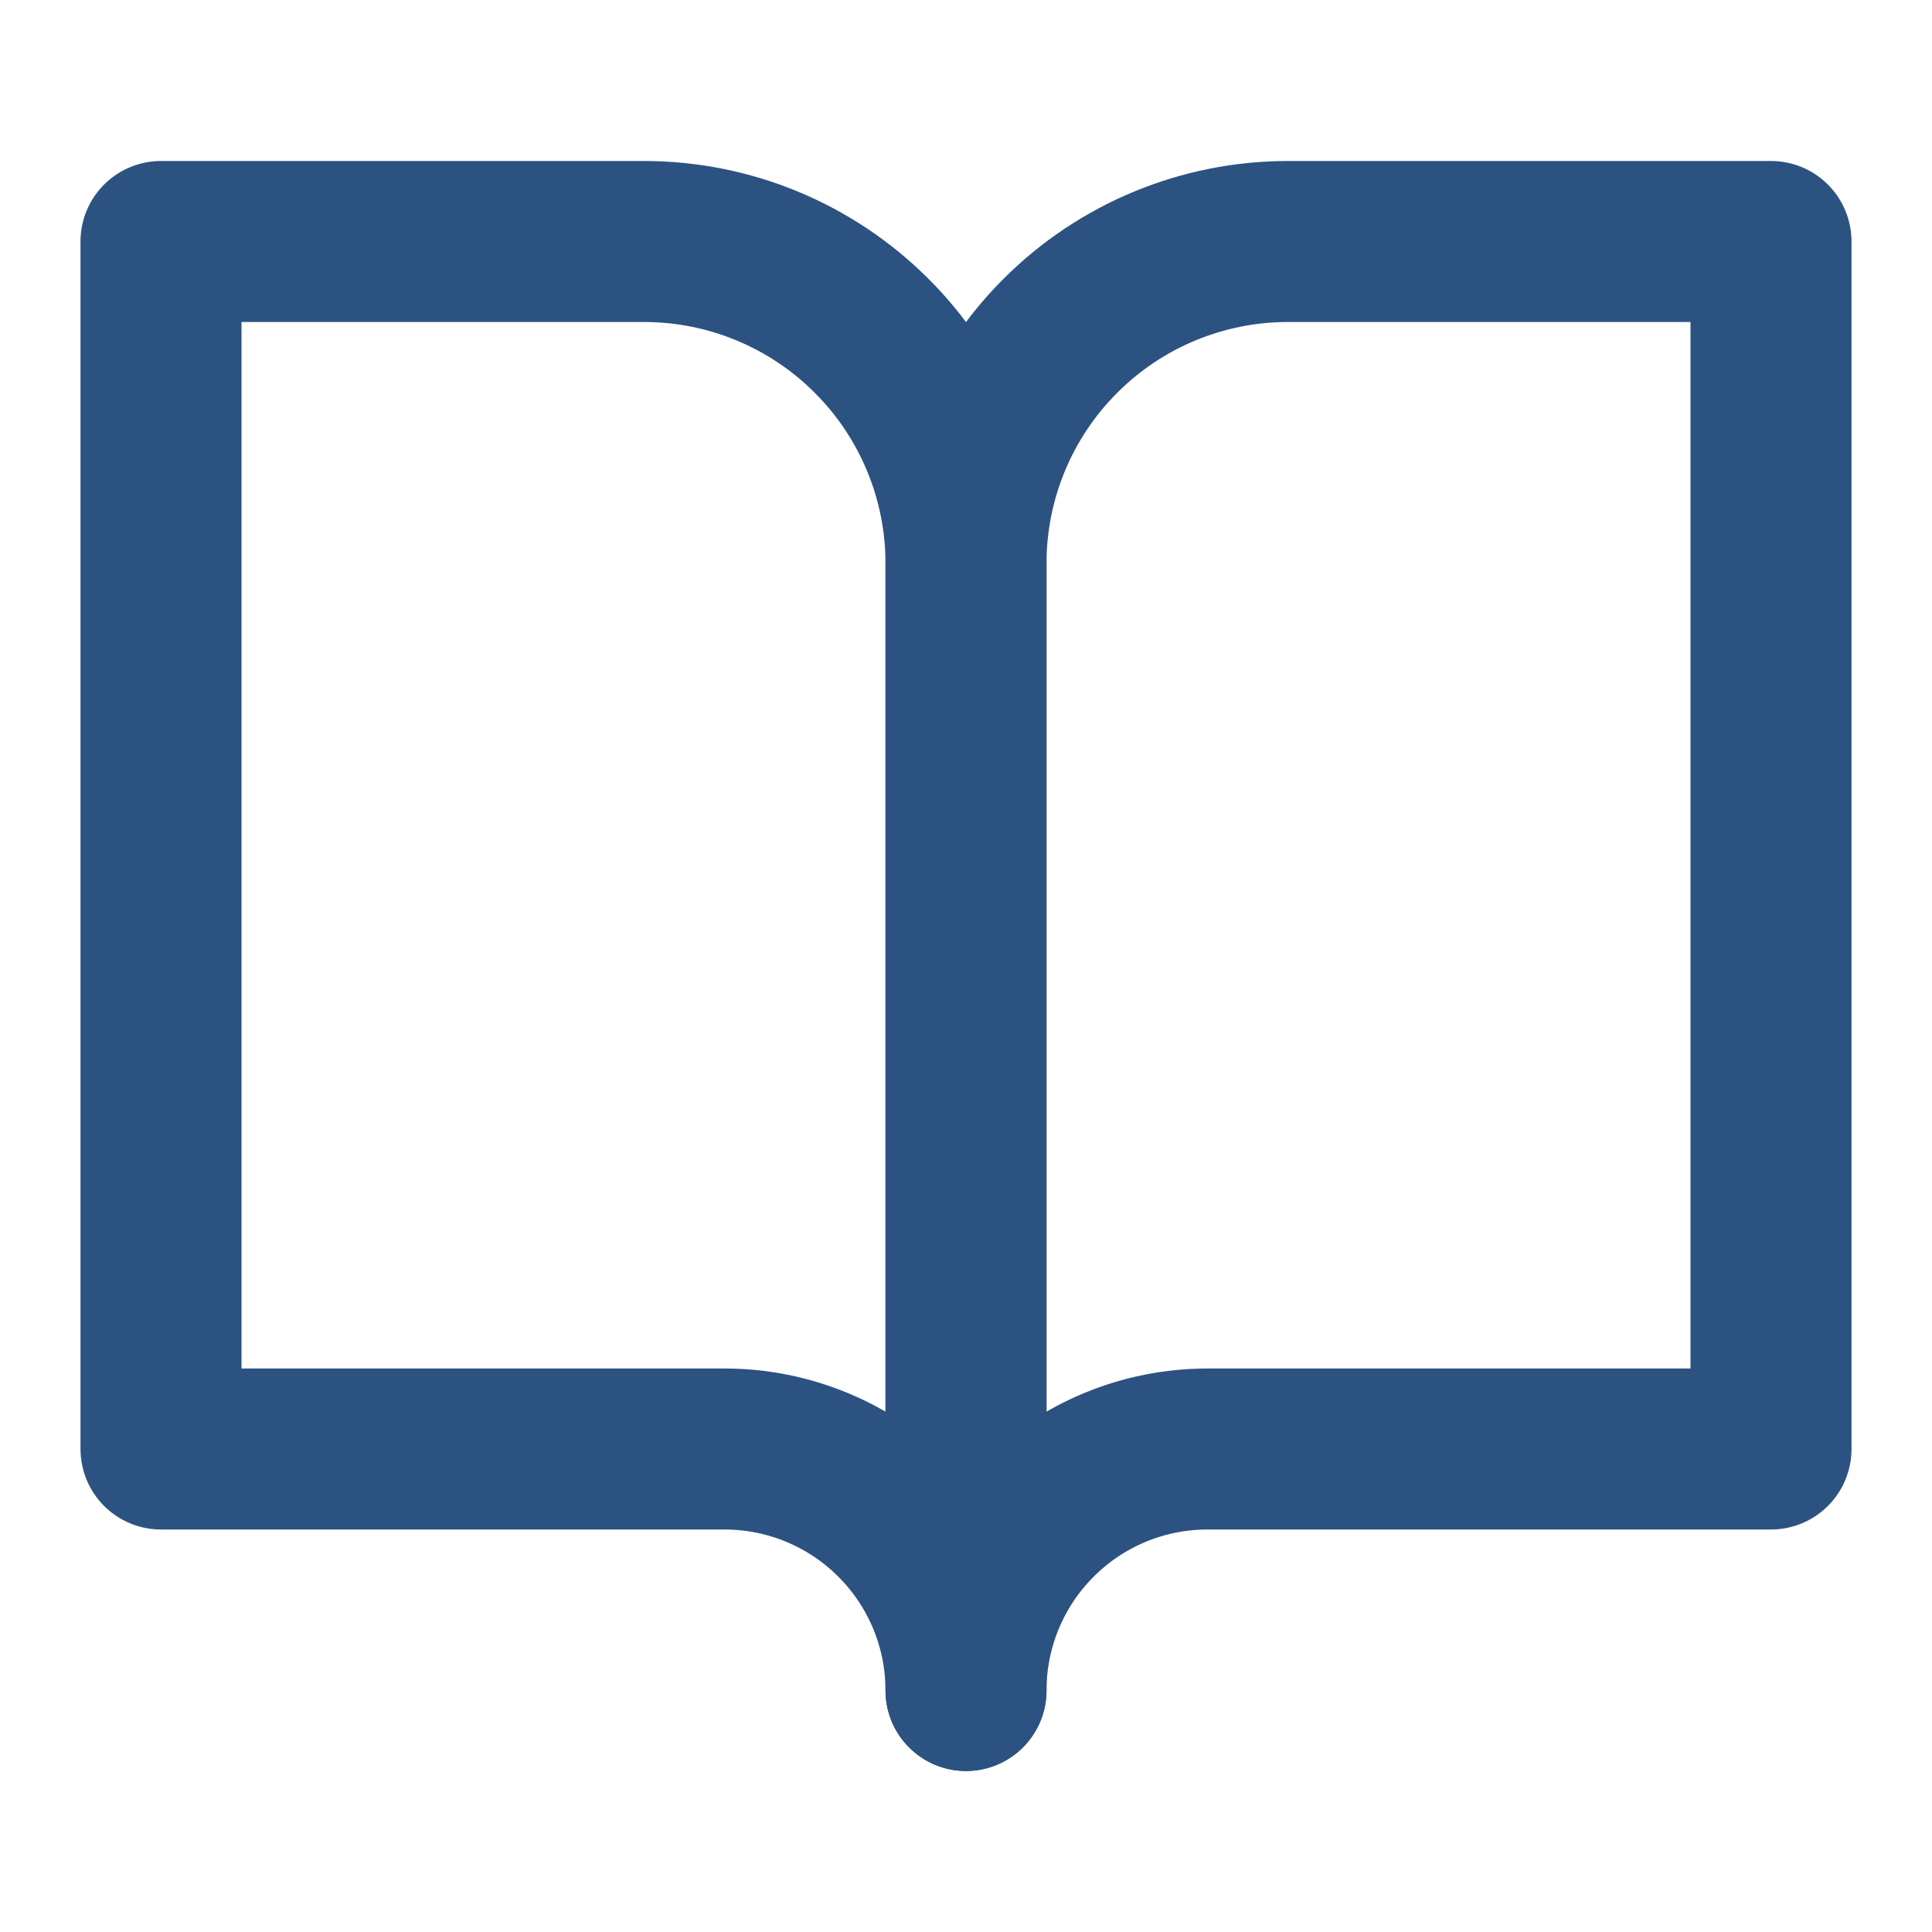
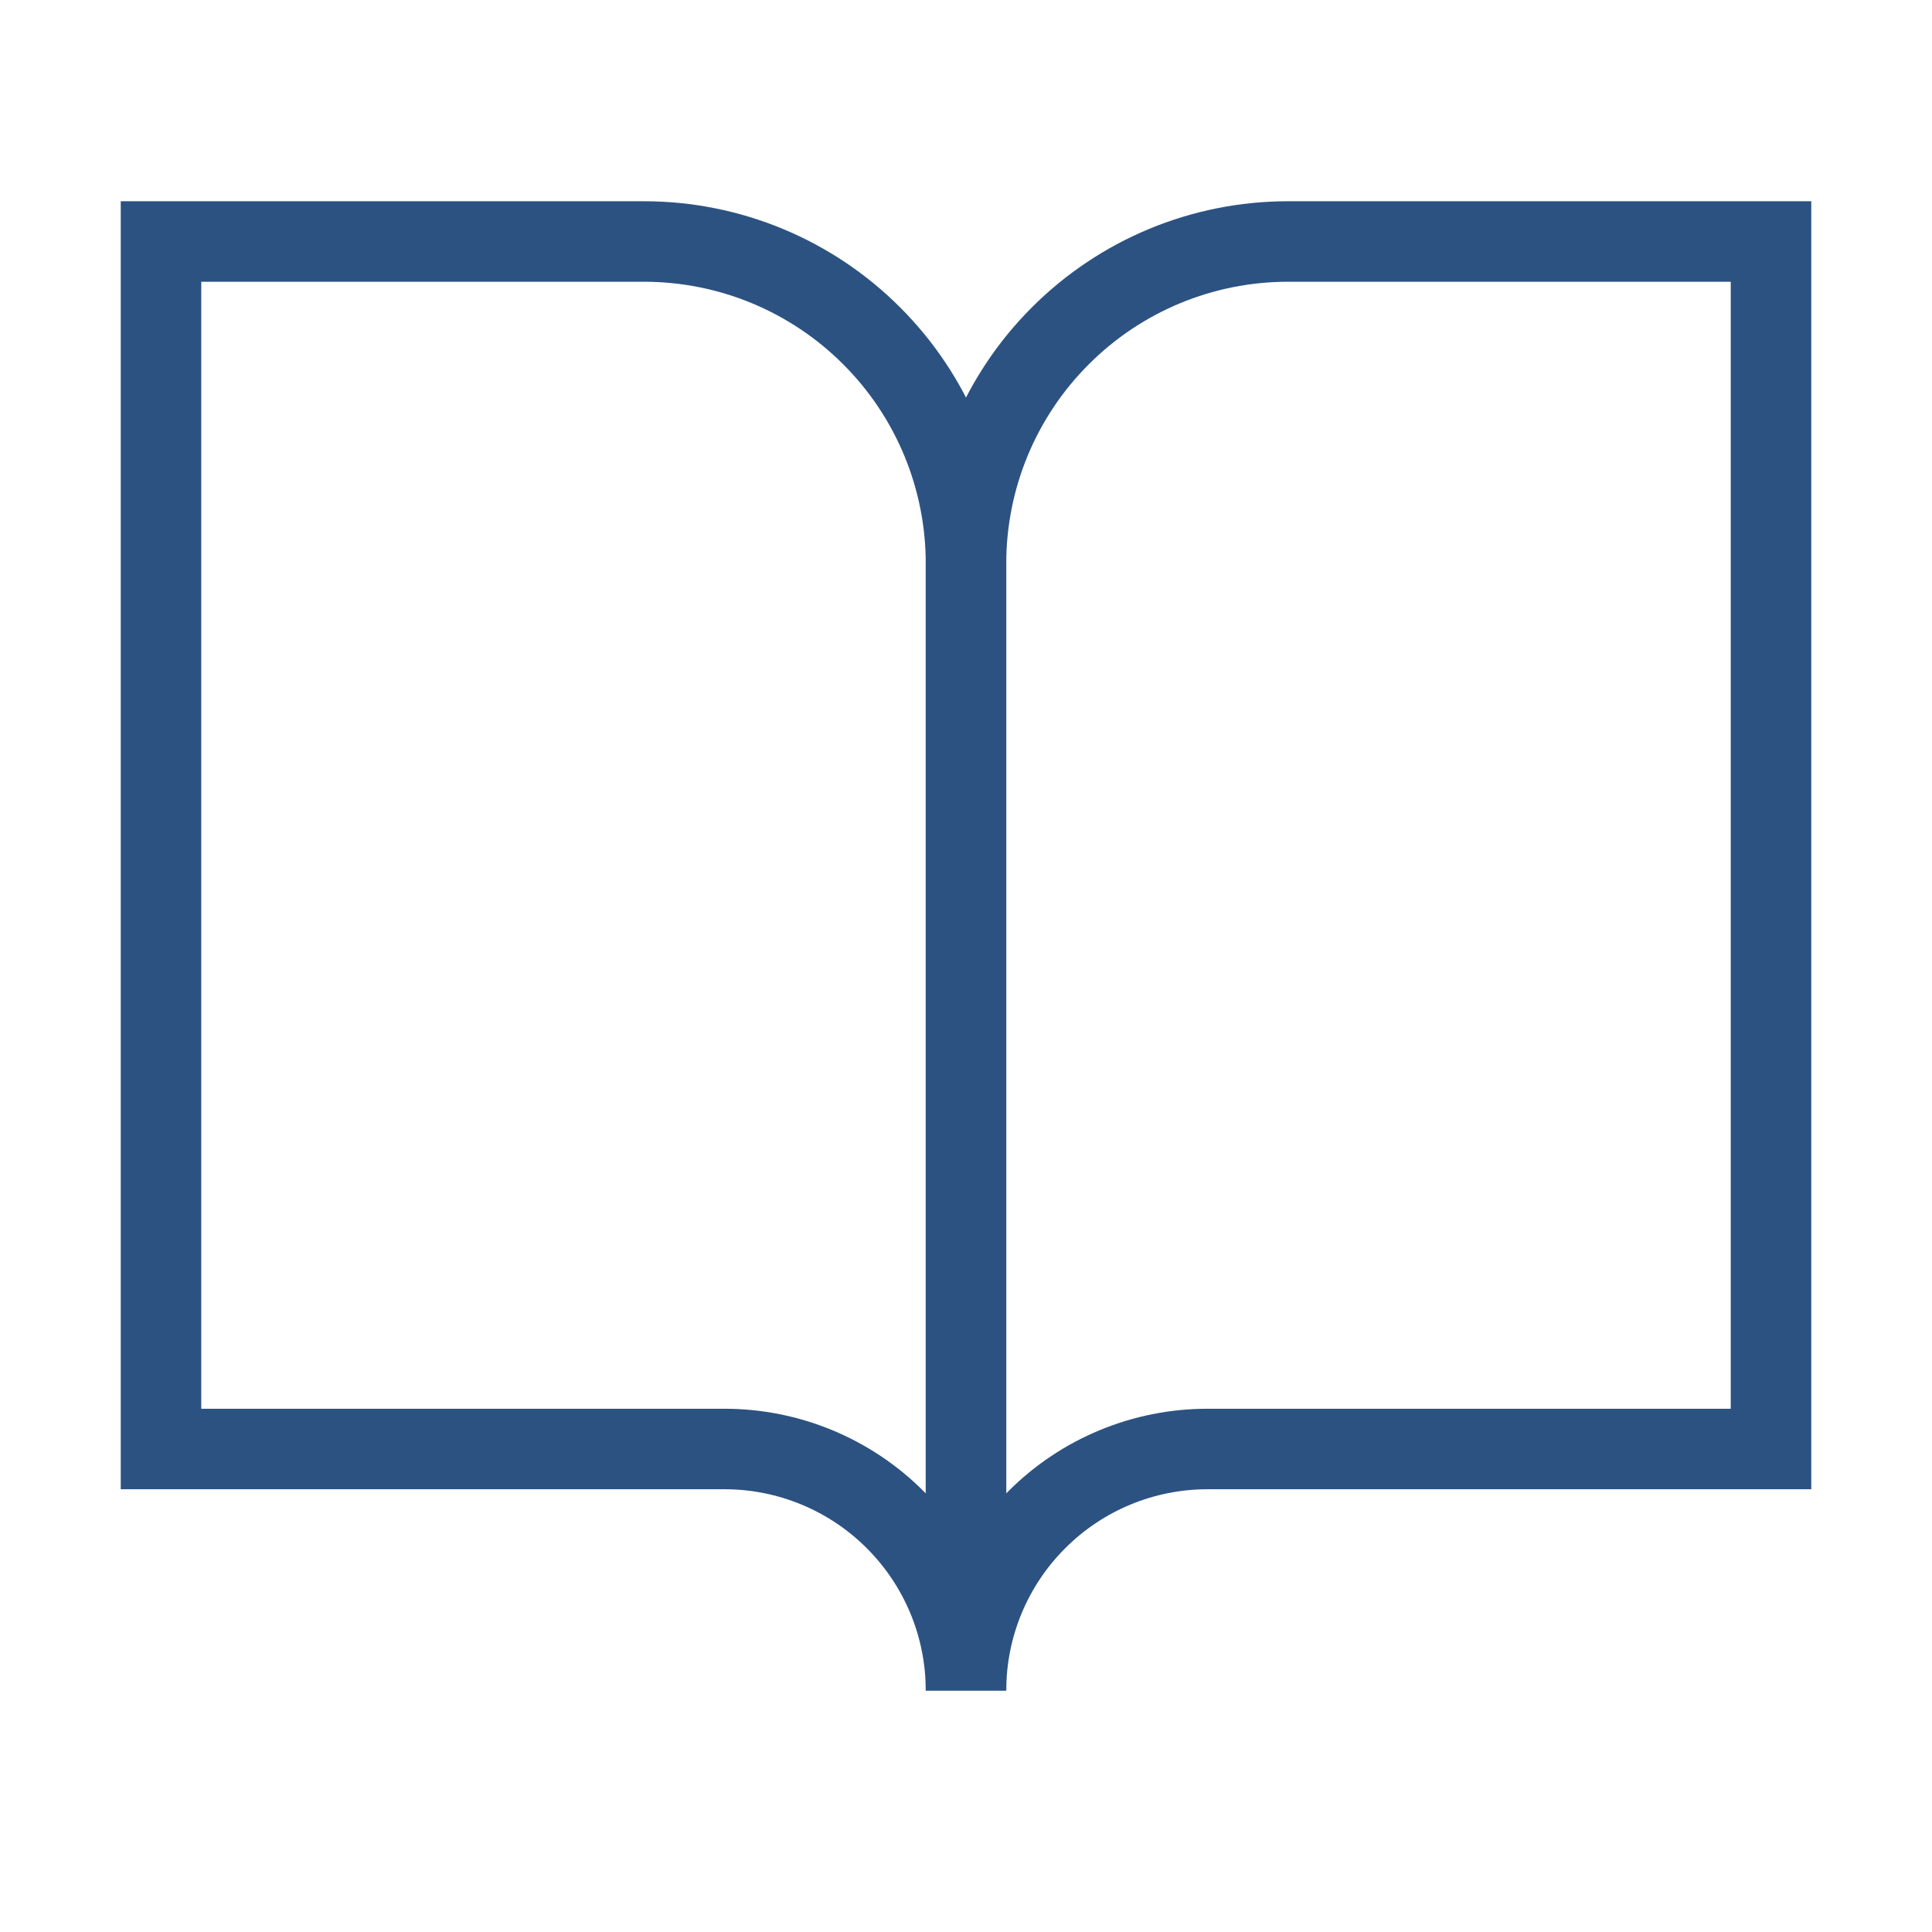
<svg xmlns="http://www.w3.org/2000/svg" width="24" height="24" viewBox="0 0 24 24" fill="none">
-   <path d="M2 3H8C9.061 3 10.078 3.421 10.828 4.172C11.579 4.922 12 5.939 12 7V21C12 20.204 11.684 19.441 11.121 18.879C10.559 18.316 9.796 18 9 18H2V3Z" stroke="#2C5282" stroke-width="2" stroke-linecap="round" stroke-linejoin="round" />
-   <path d="M22 3H16C14.939 3 13.922 3.421 13.172 4.172C12.421 4.922 12 5.939 12 7V21C12 20.204 12.316 19.441 12.879 18.879C13.441 18.316 14.204 18 15 18H22V3Z" stroke="#2C5282" stroke-width="2" stroke-linecap="round" stroke-linejoin="round" />
+   <path d="M2 3H8C9.061 3 10.078 3.421 10.828 4.172C11.579 4.922 12 5.939 12 7V21C12 20.204 11.684 19.441 11.121 18.879C10.559 18.316 9.796 18 9 18H2V3Z" stroke="#2C5282" strokeWidth="2" strokeLinecap="round" strokeLinejoin="round" />
+   <path d="M22 3H16C14.939 3 13.922 3.421 13.172 4.172C12.421 4.922 12 5.939 12 7V21C12 20.204 12.316 19.441 12.879 18.879C13.441 18.316 14.204 18 15 18H22V3Z" stroke="#2C5282" strokeWidth="2" strokeLinecap="round" strokeLinejoin="round" />
</svg>
